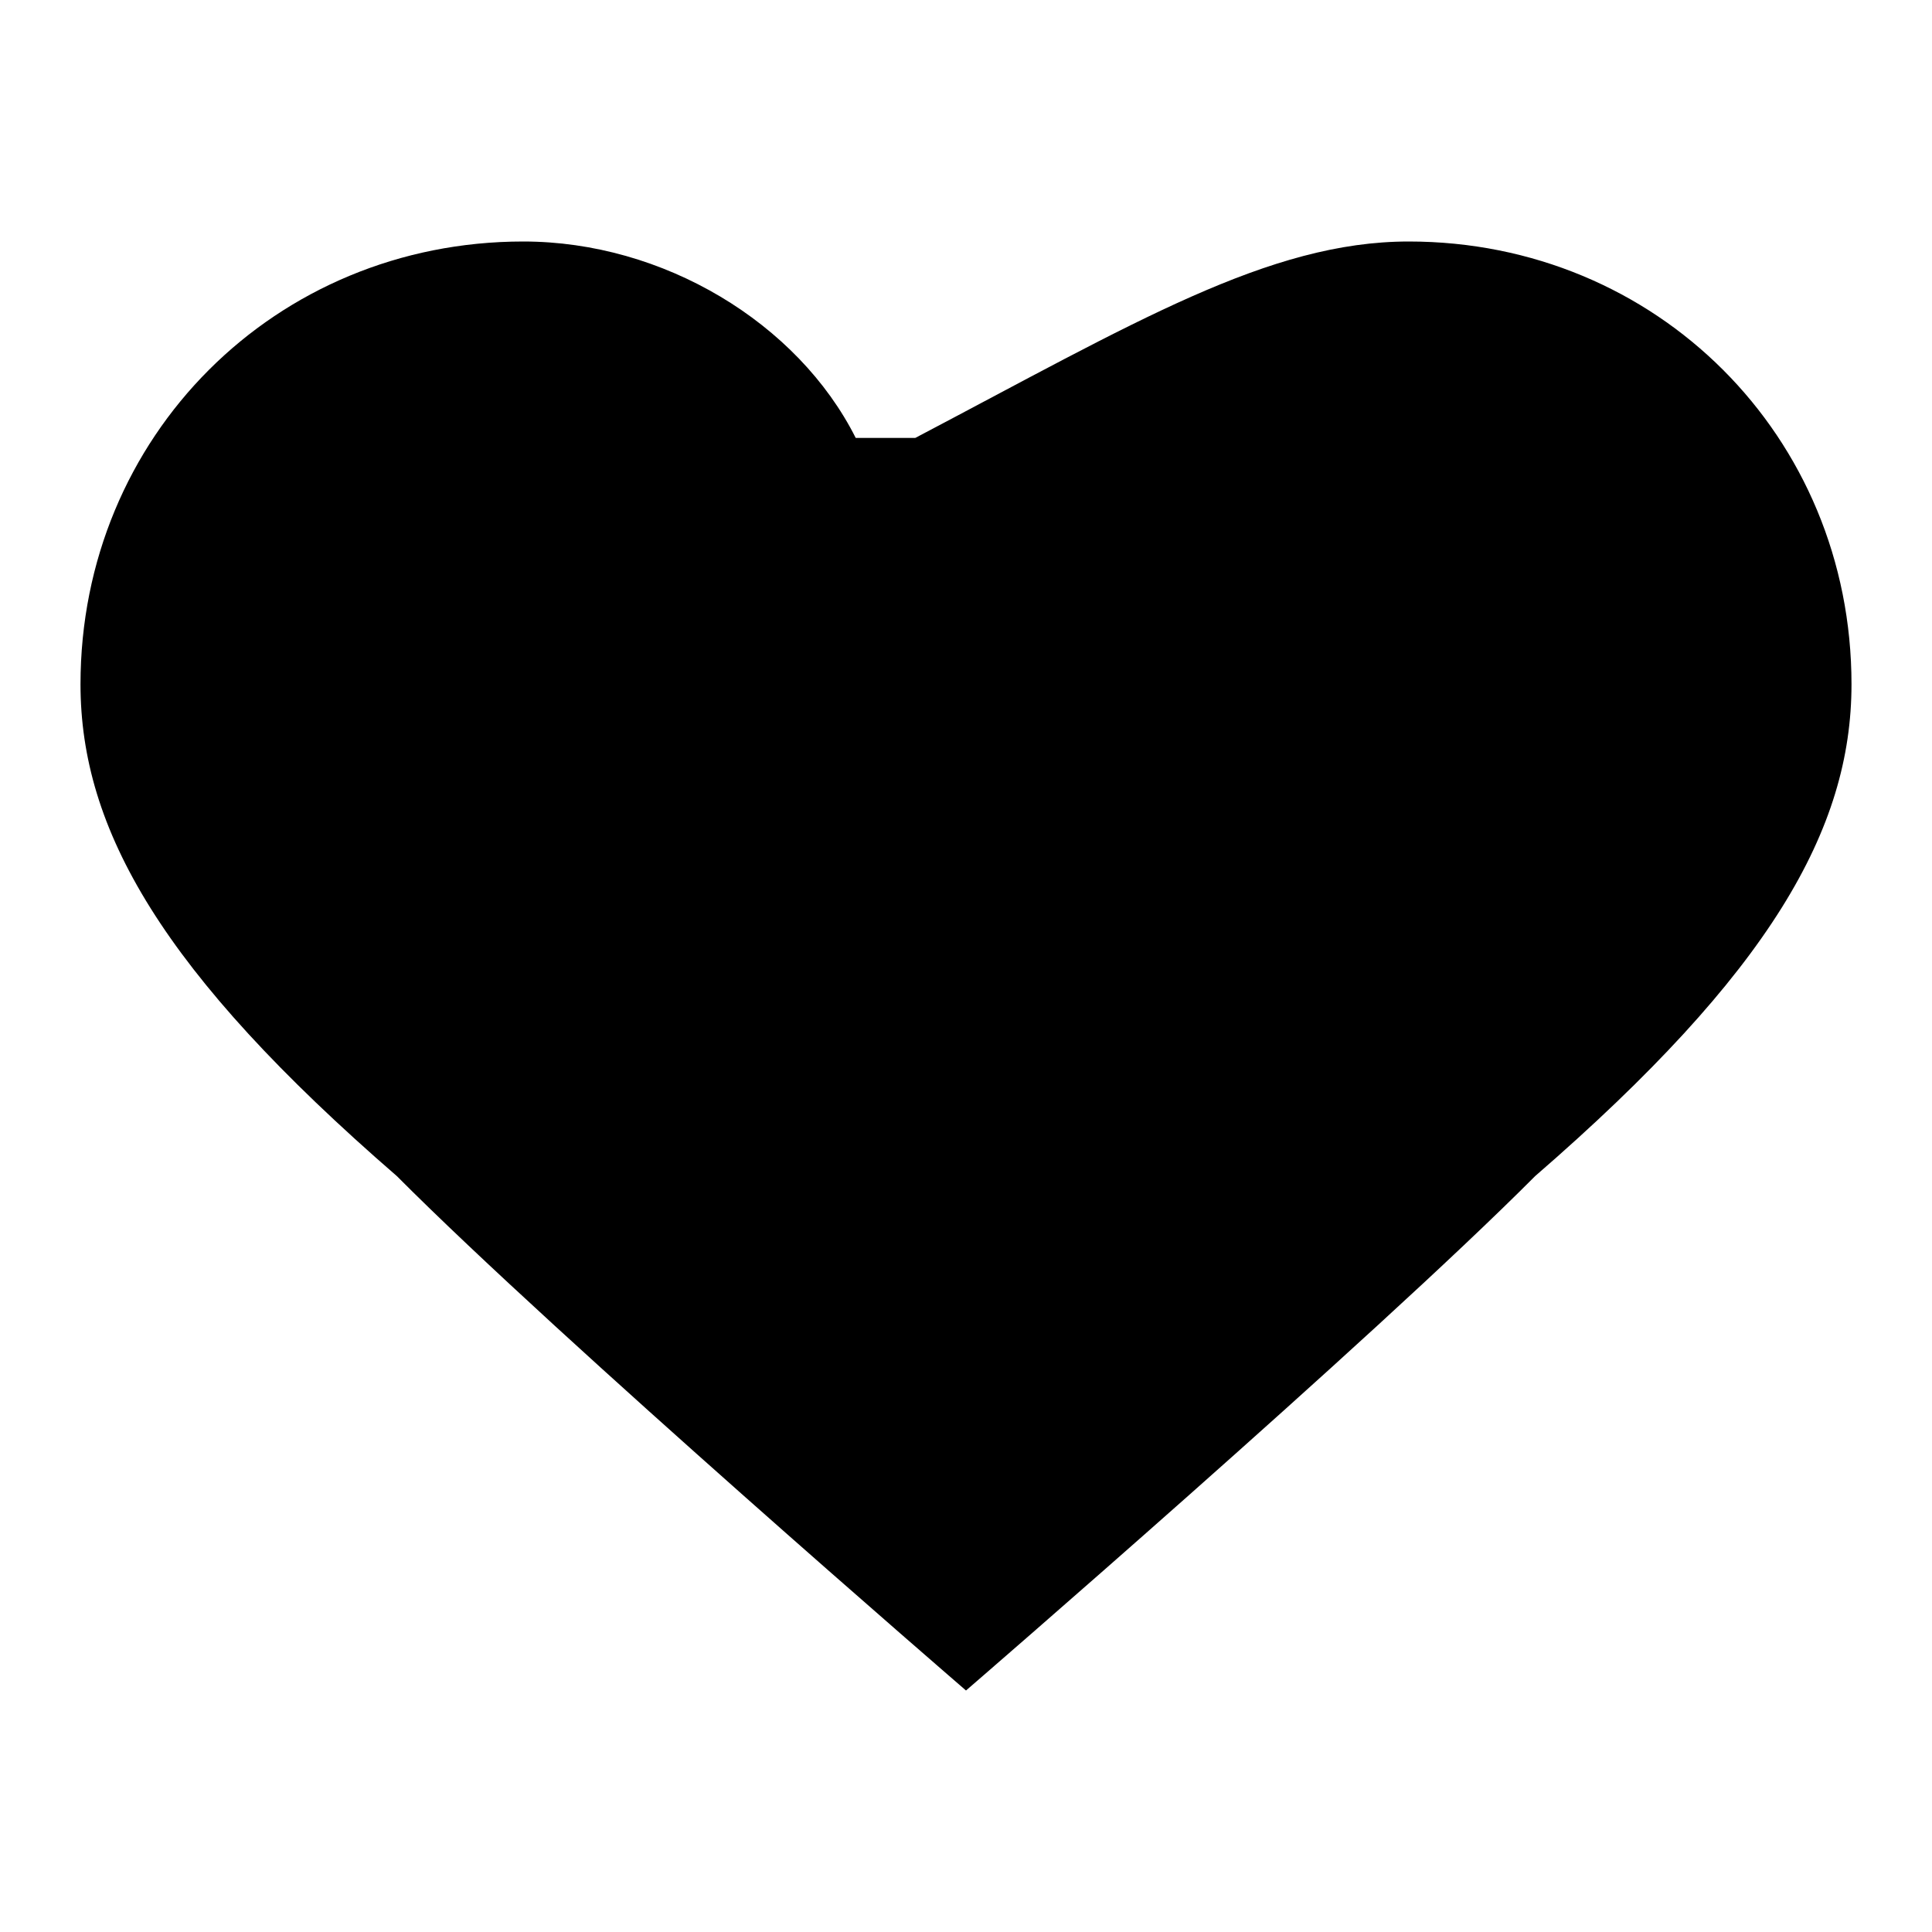
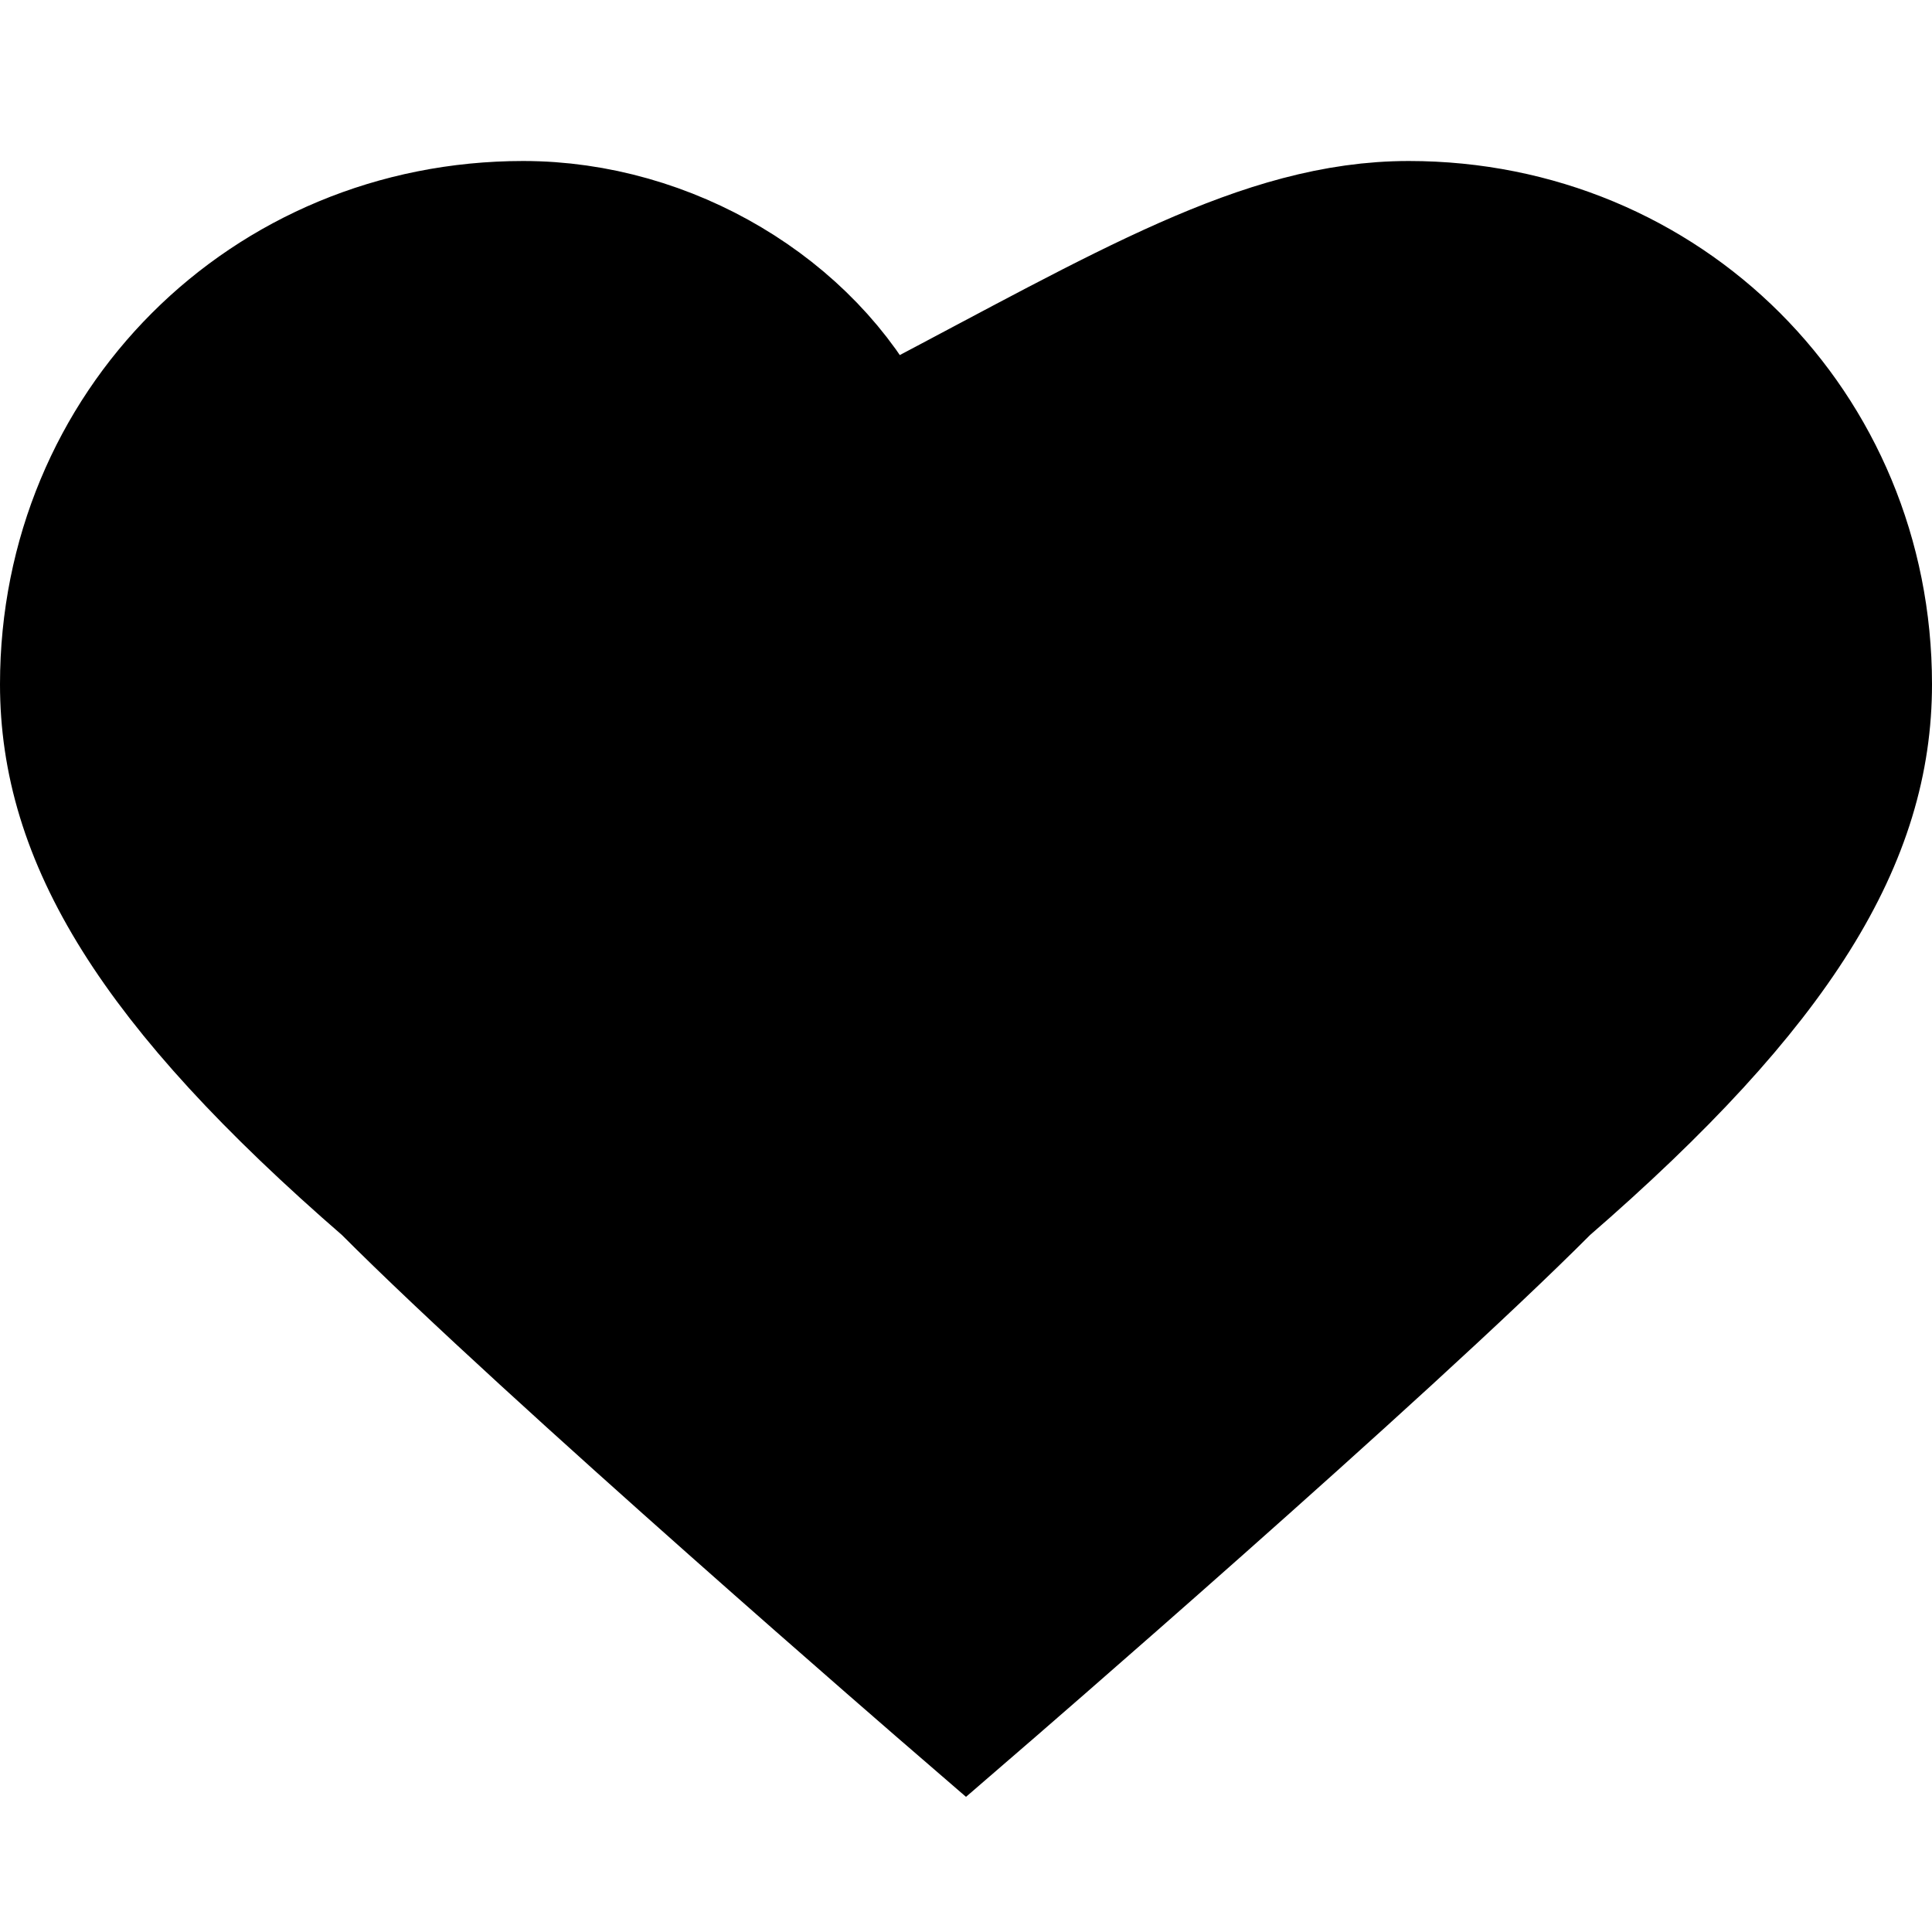
- <svg xmlns="http://www.w3.org/2000/svg" viewBox="0 0 24 24" fill="currentColor">
+ <svg xmlns="http://www.w3.org/2000/svg" viewBox="0 0 24 24">
+   <path d="M12 21s-5.05-4.36-7.07-6.39C2.01 12.08 1 10.3 1 8.5 1 5.42 3.42 3 6.5 3c1.74 0 3.41 1.01 4.13 2.44h.74C14.09 4.01 15.76 3 17.5 3 20.58 3 23 5.42 23 8.5c0 1.8-1.01 3.58-3.93 6.11C17.05 16.64 12 21 12 21z" stroke="currentColor" stroke-width="2" />
  <path d="M12 21s-5.05-4.36-7.07-6.39C2.01 12.08 1 10.3 1 8.5 1 5.42 3.42 3 6.5 3c1.74 0 3.41 1.01 4.13 2.44h.74C14.09 4.01 15.76 3 17.5 3 20.58 3 23 5.42 23 8.5c0 1.8-1.01 3.58-3.93 6.11C17.05 16.64 12 21 12 21z" />
</svg>
